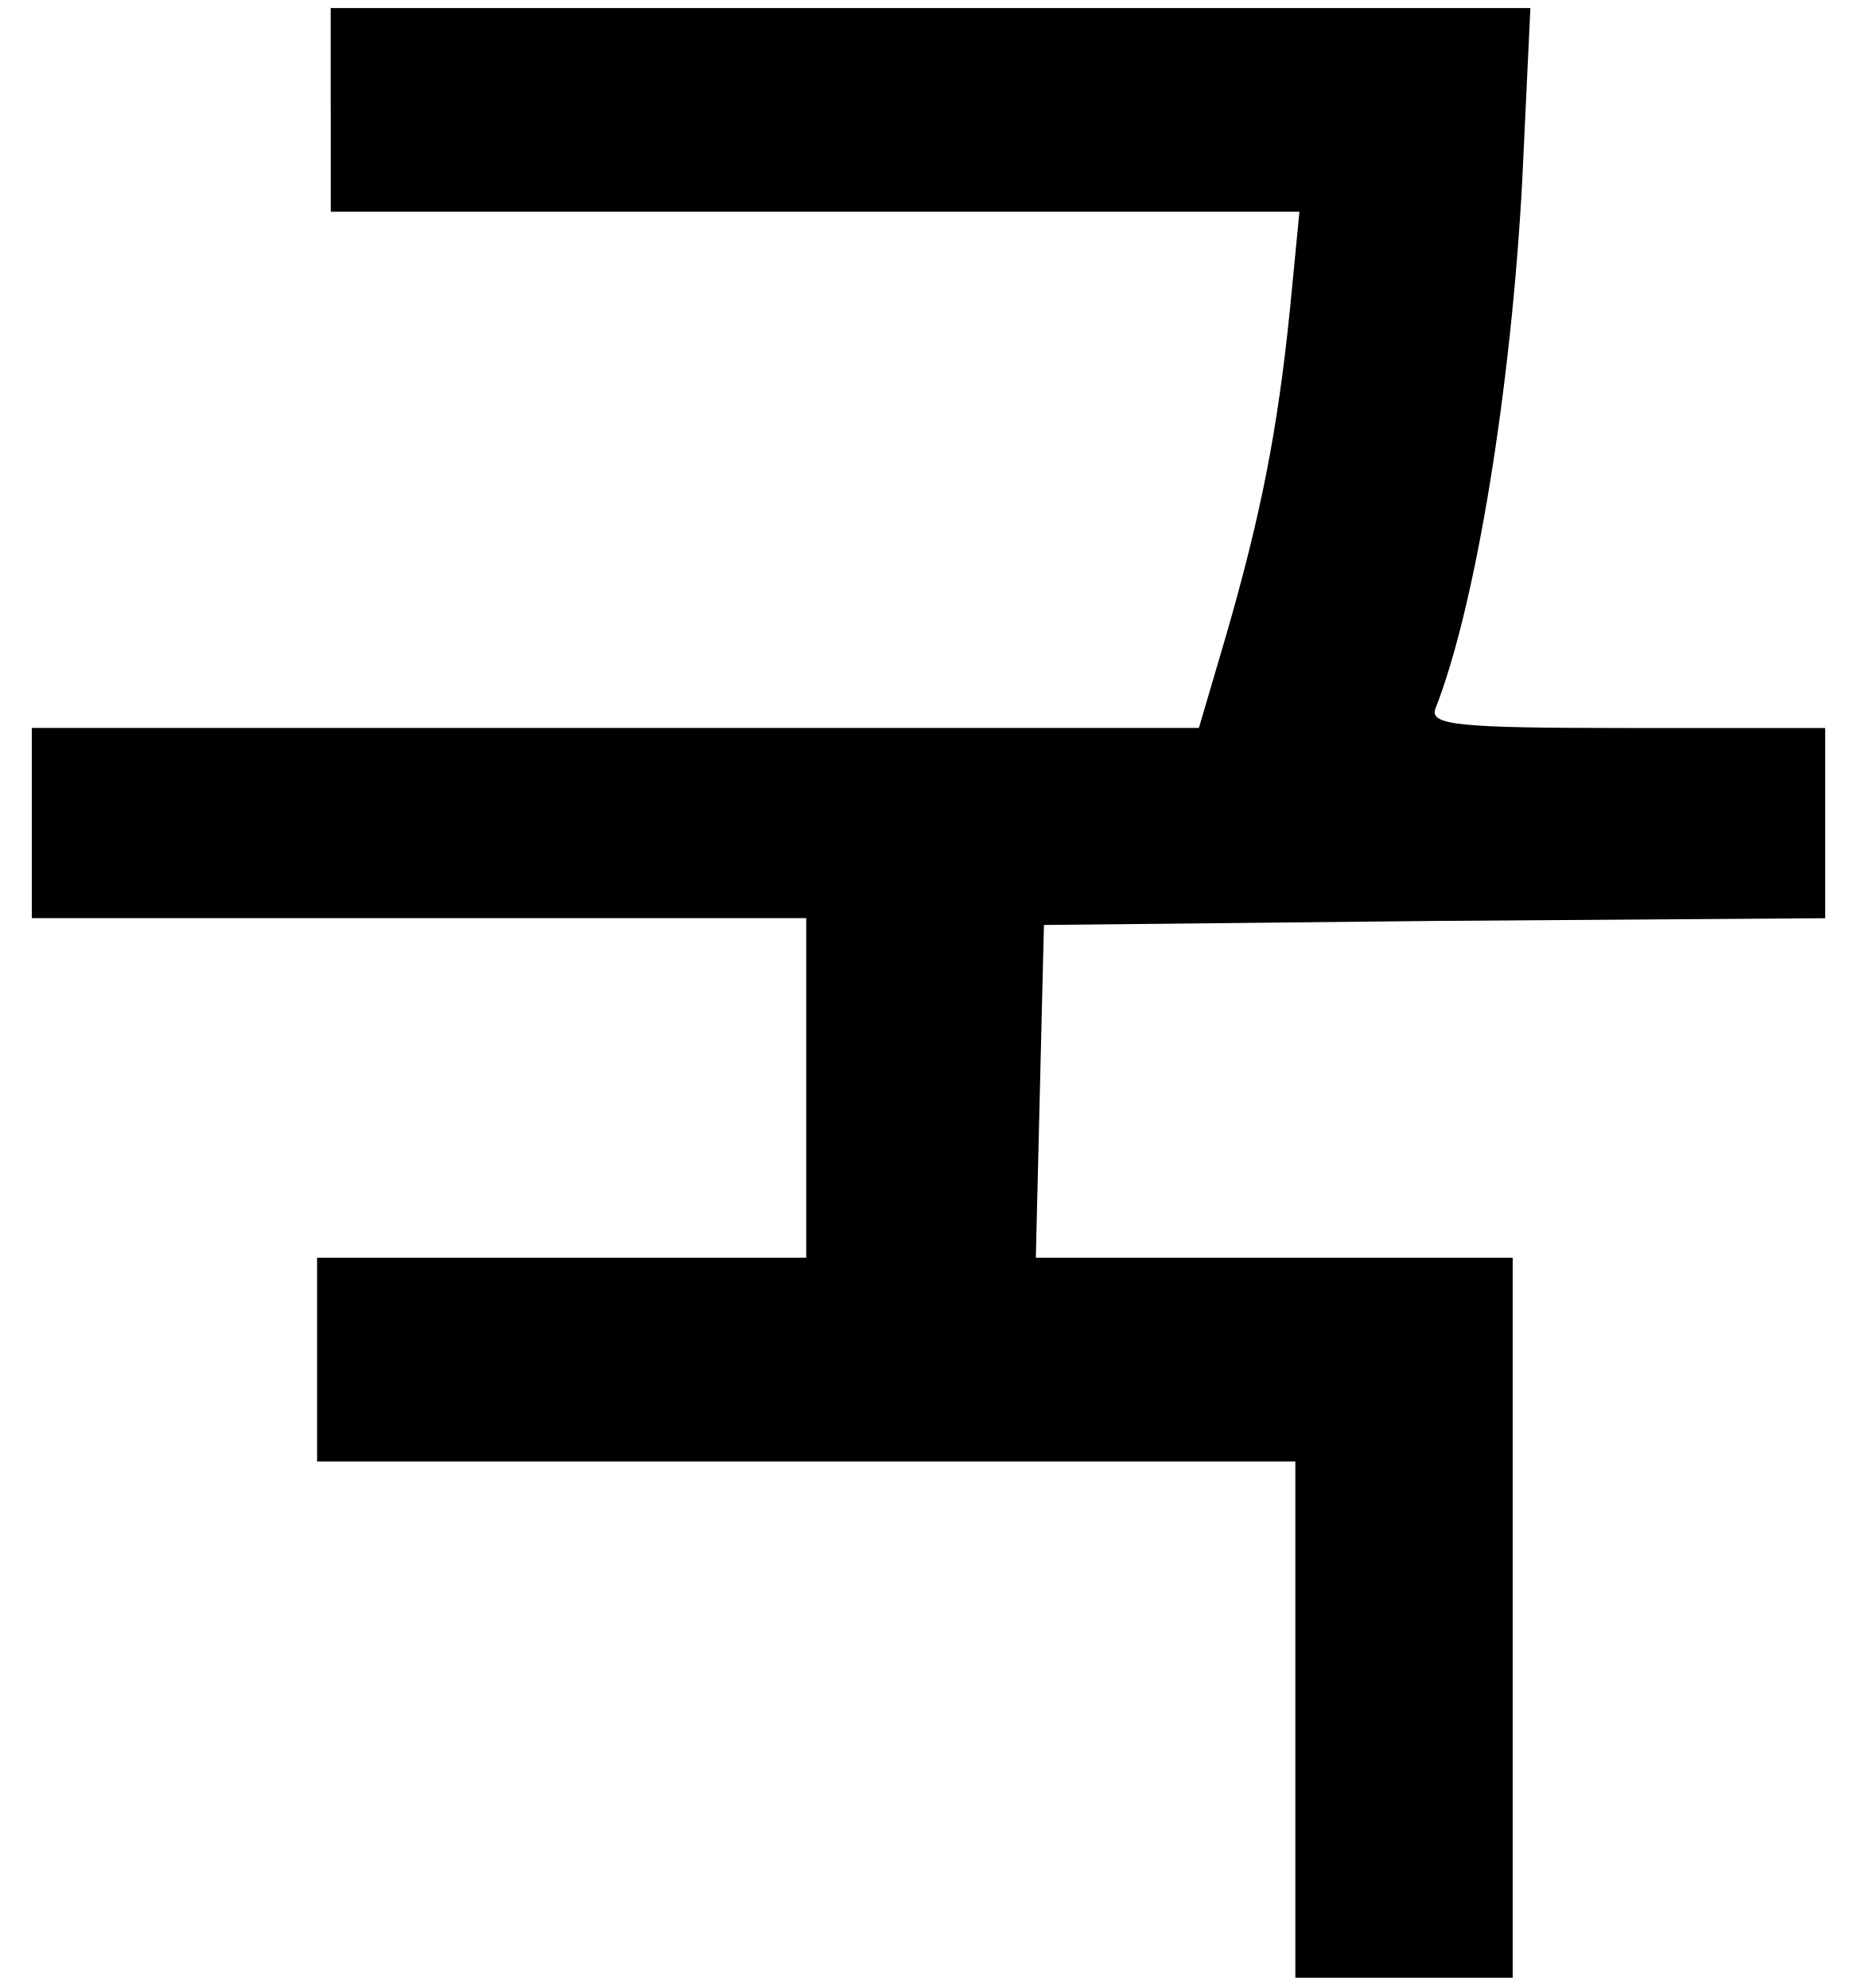
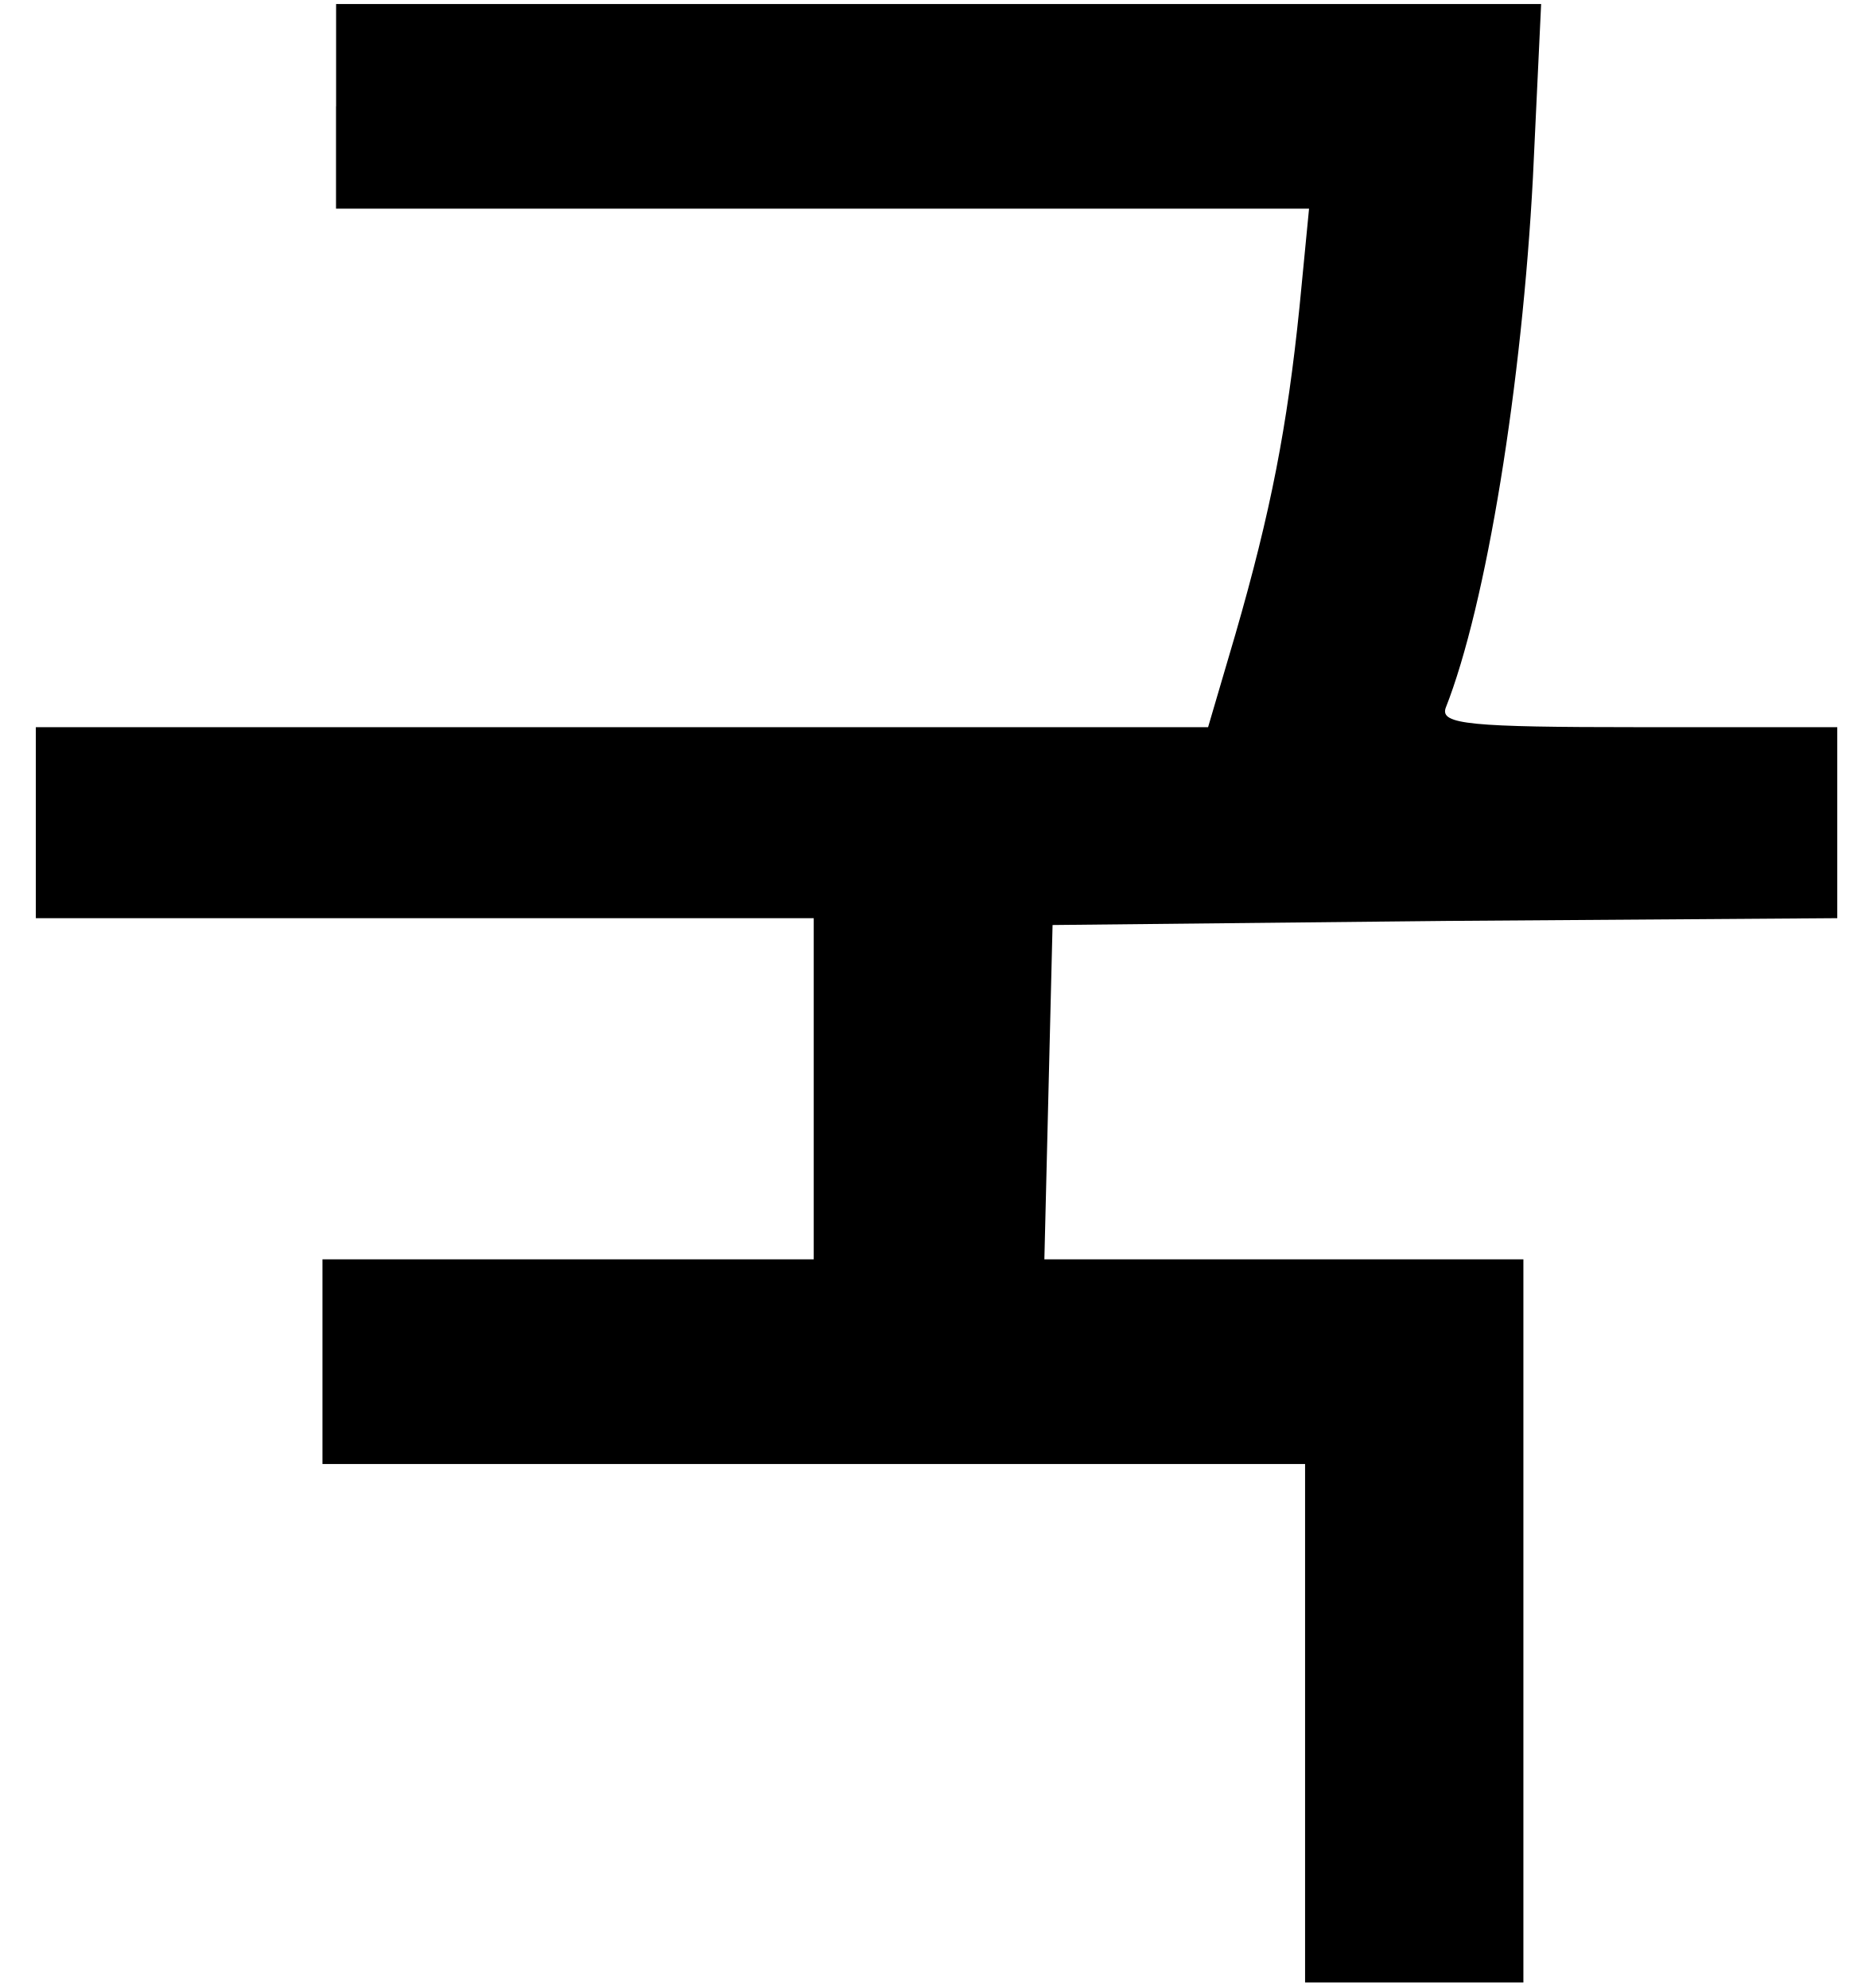
<svg xmlns="http://www.w3.org/2000/svg" width="470" height="500" preserveAspectRatio="xMidYMid meet" version="1.0">
-   <path d="m83.17,27.63l0,25.62l121.63,0l121.97,0l-2.39,24.6c-3.07,30.07 -7.17,51.25 -16.06,82l-6.83,23.23l-146.57,0l-146.92,0l0,23.92l0,23.92l97.37,0l97.37,0l0,42.71l0,42.71l-61.5,0l-61.5,0l0,25.62l0,25.62l123,0l123,0l0,64.92l0,64.92l27.33,0l27.33,0l0,-90.54l0,-90.54l-59.79,0l-60.13,0l1.02,-42.02l1.02,-41.68l98.4,-1.02l98.06,-0.68l0,-23.92l0,-23.92l-49.88,0c-42.02,0 -49.54,-0.68 -48.17,-4.78c10.25,-25.97 19.13,-81.32 21.87,-132.91l2.05,-43.39l-150.67,0l-151.02,0l0,25.62z" id="svg_logo_1" />
+   <g class="layer">
+     <path d="m84.5,26.74l0,25.74l122.17,0l122.52,0l-2.4,24.71c-3.09,30.2 -7.21,51.48 -16.13,82.36l-6.86,23.34l-147.22,0l-147.57,0l0,24.02l0,24.02l97.81,0l97.81,0l0,42.9l0,42.9l-61.77,0l-61.77,0l0,25.74l0,25.74l123.55,0l123.55,0l0,65.2l0,65.2l27.45,0l27.45,0l0,-90.94l0,-90.94l-60.06,0l-60.4,0l1.03,-42.21l1.03,-41.87l98.84,-1.03l98.49,-0.69l0,-24.02l0,-24.02l-50.1,0c-42.21,0 -49.76,-0.69 -48.39,-4.8c10.3,-26.08 19.22,-81.68 21.96,-133.5l2.06,-43.58l-151.34,0l-151.69,0l0,25.74z" id="svg_11" />
+   </g>
</svg>
